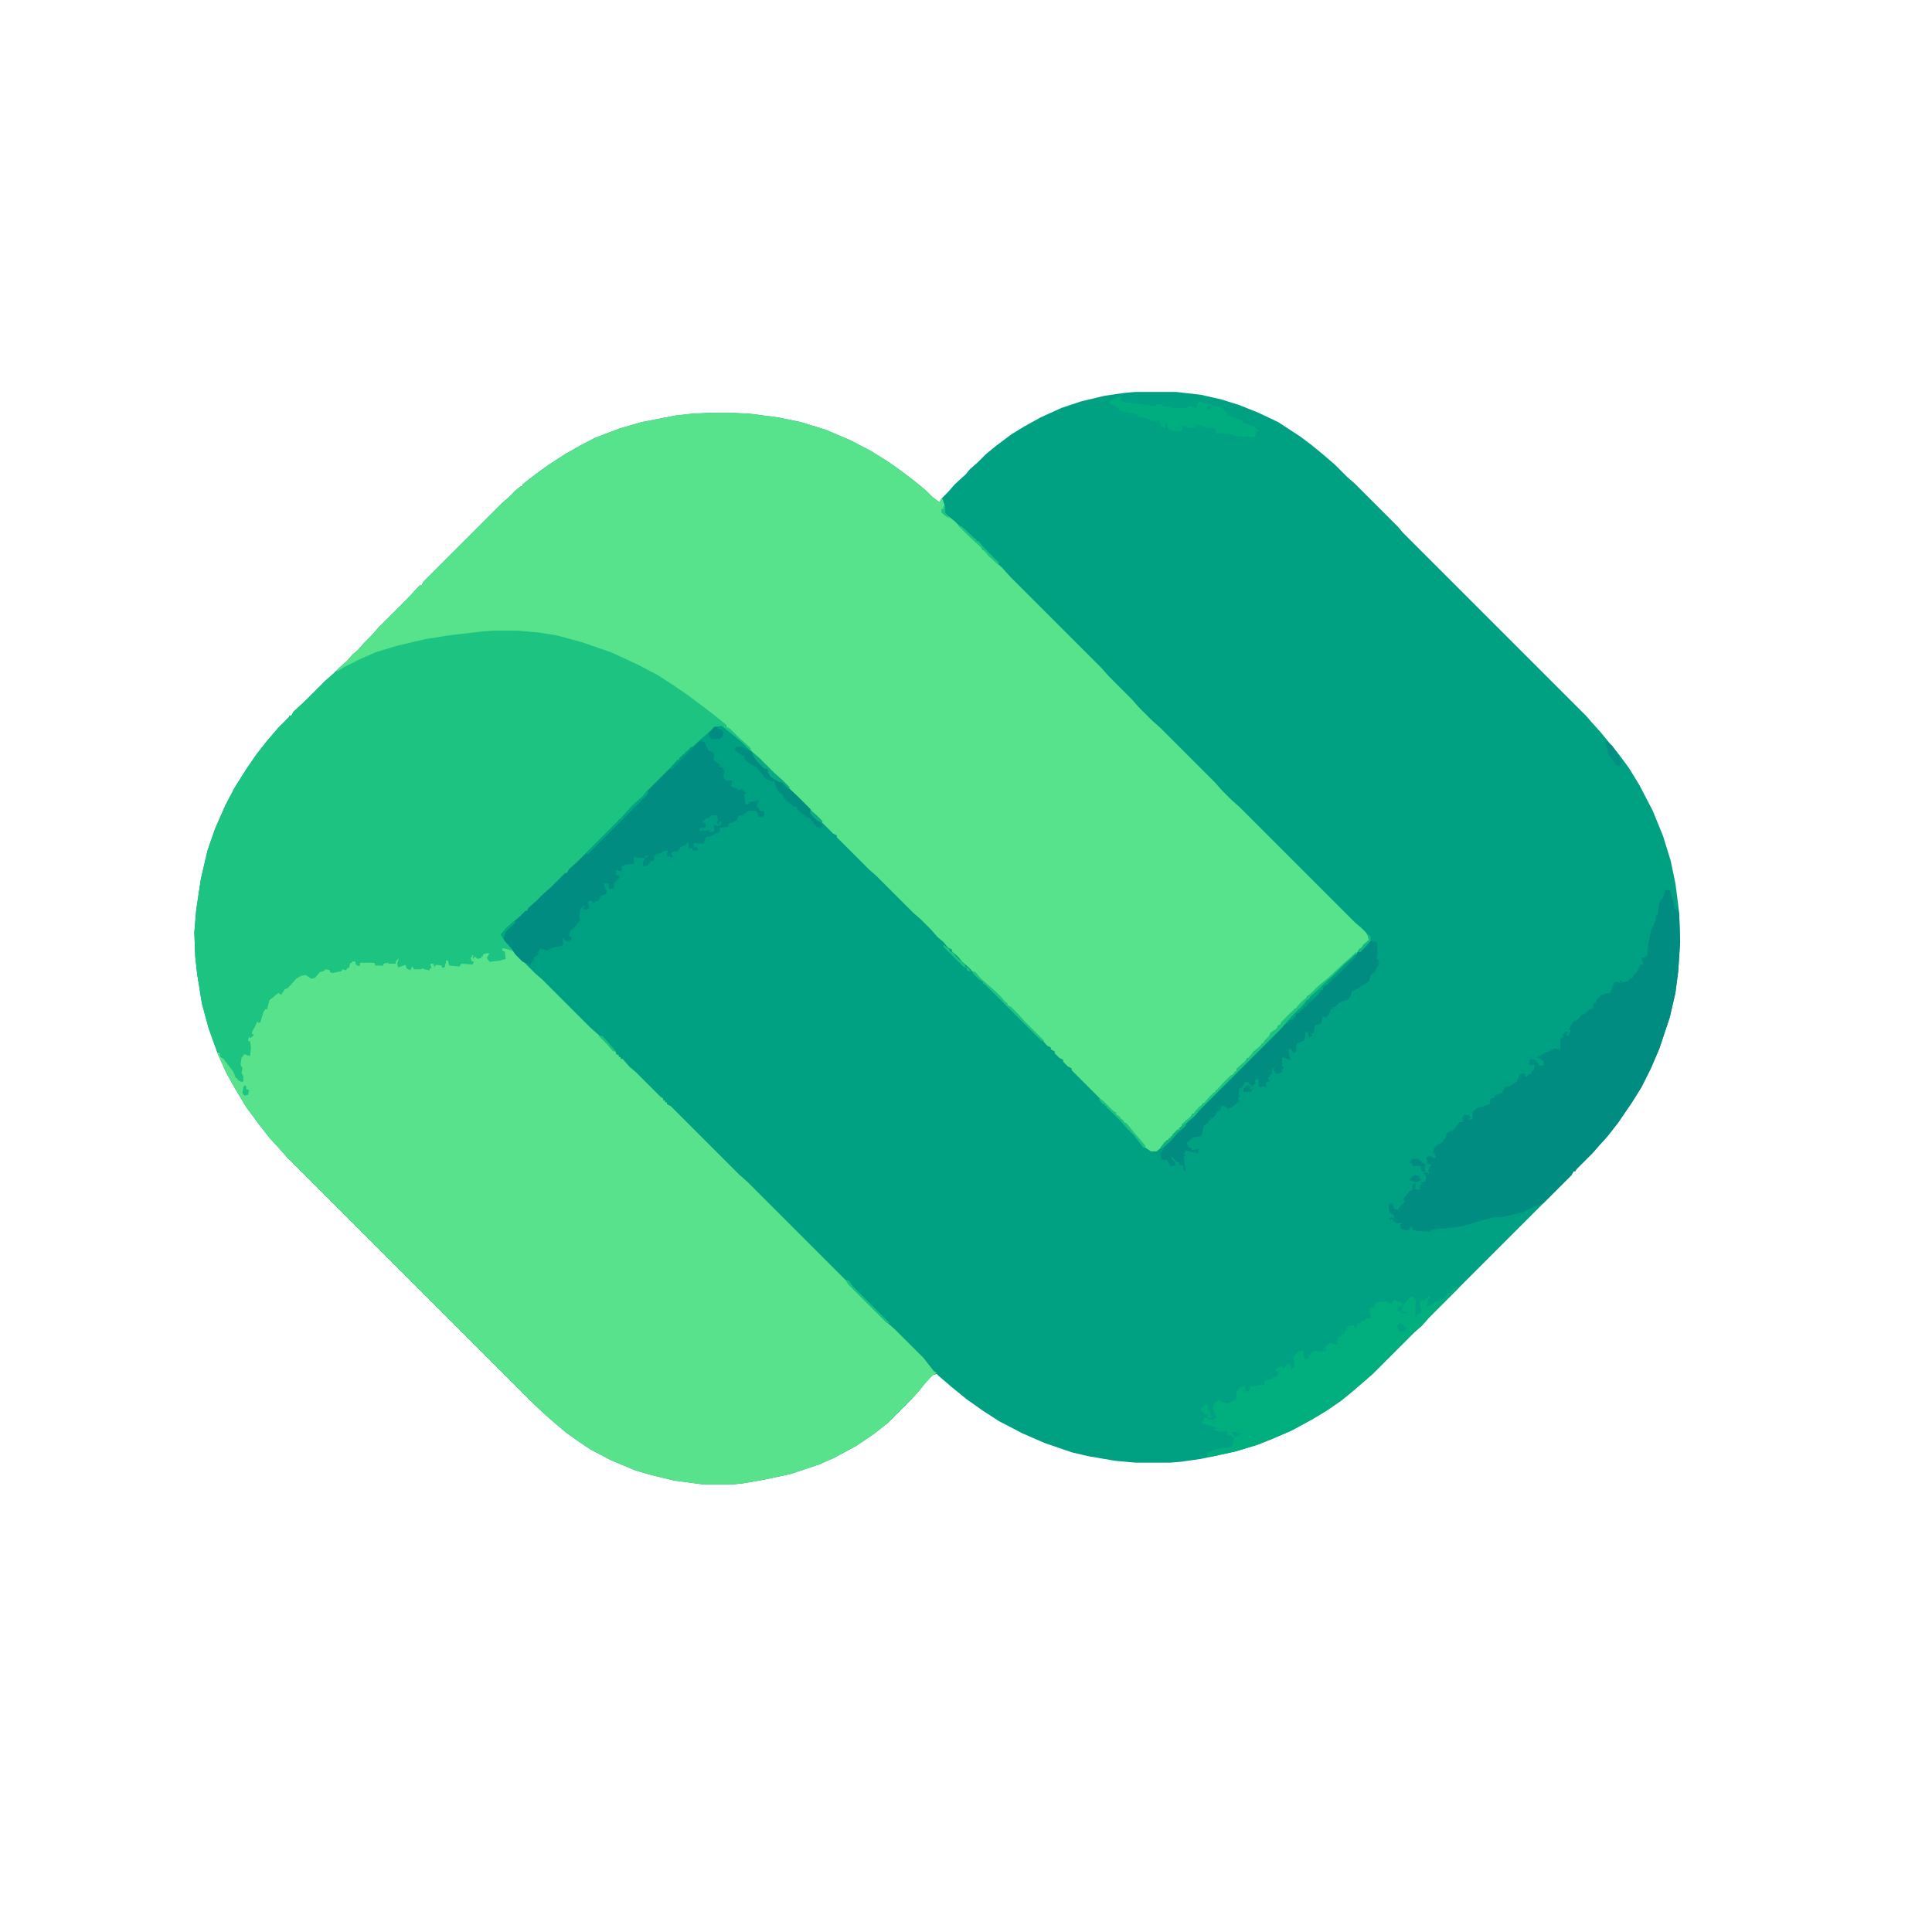
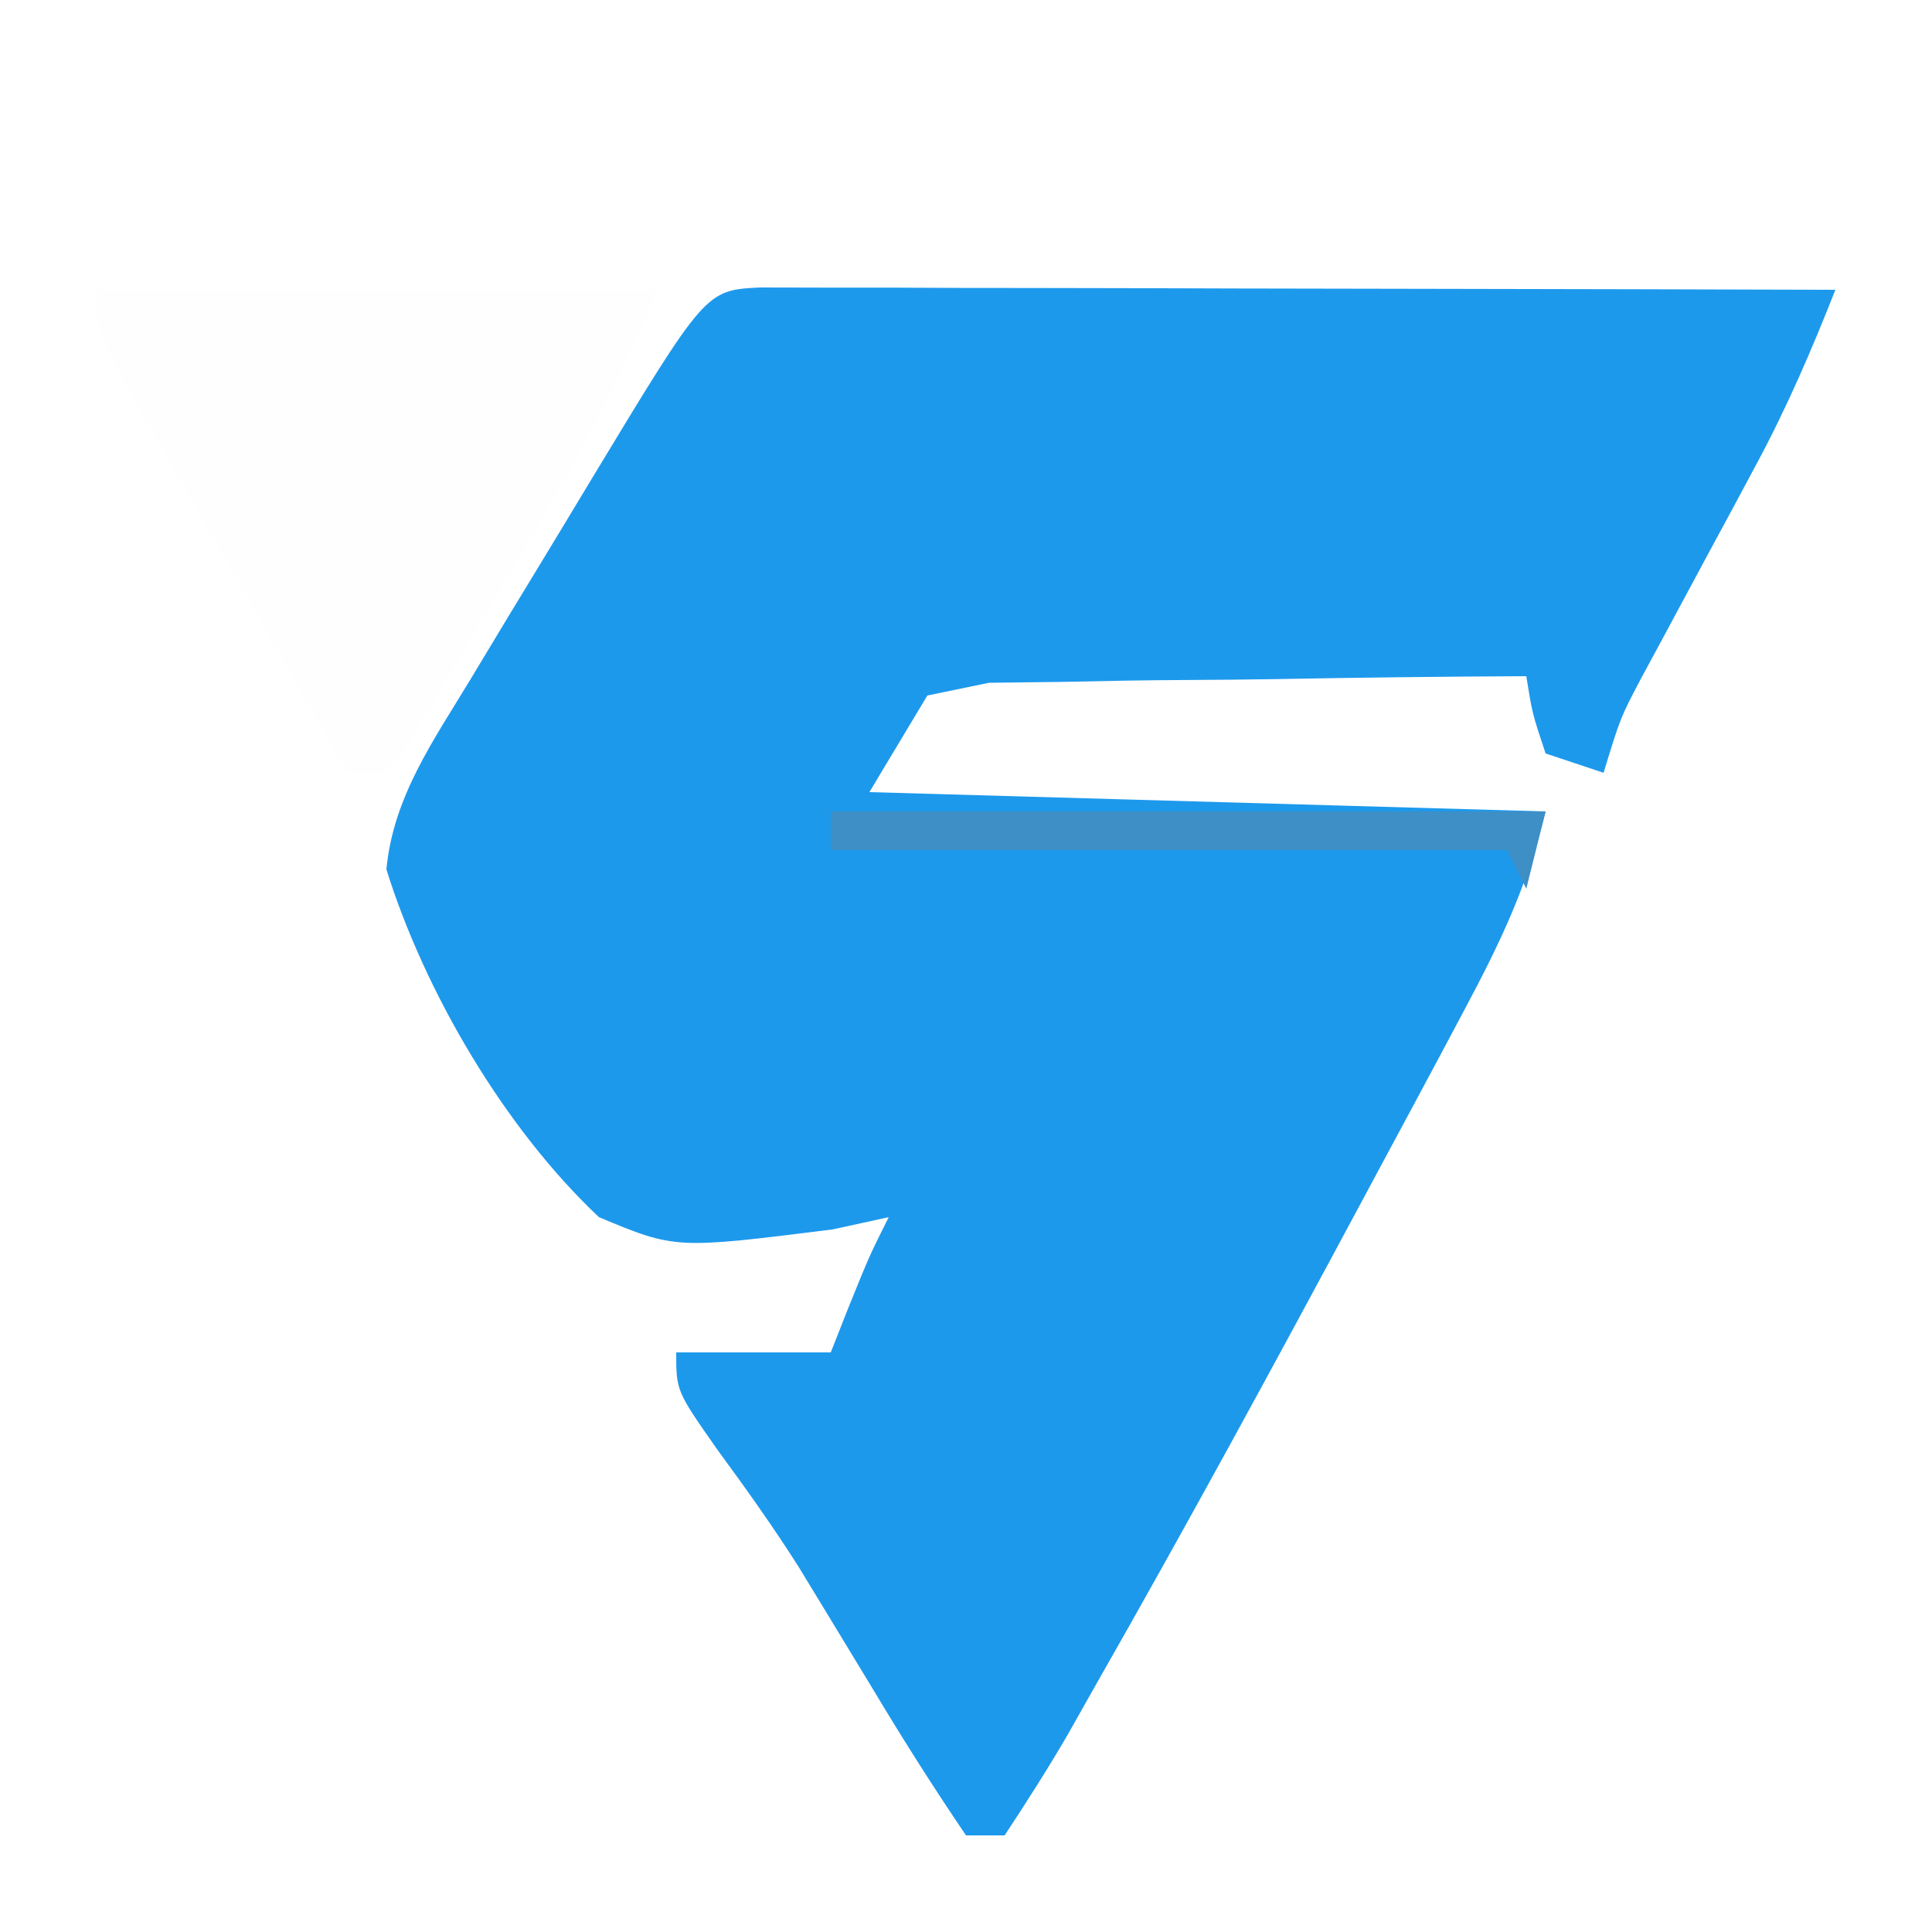
- <svg xmlns="http://www.w3.org/2000/svg" version="1.1" viewBox="0 0 2048 1989" width="1280" height="1280">
-   <path transform="translate(1203,386)" d="m0 0h44l26 3 22 5 19 6 20 8 21 10 23 15 12 9 11 9 14 12 13 13 8 7 46 46 5 6 194 194 7 8 9 10 9 11 10 12 11 15 11 18 14 27 11 27 8 26 5 24 3 23 1 9 1 30-2 31-3 23-6 26-11 33-9 21-10 20-10 16-15 22-11 14-9 10-7 8-17 17-1 2h-2l-2 4-151 151-8 9-8 7-44 44-8 7-14 12-11 9-16 11-15 9-22 12-21 9-15 6-23 7-37 8-21 3-12 1h-36l-22-2-29-5-17-4-29-10-23-10-25-13-17-11-17-12-16-13-14-12-2-2-4 1-7 7-7 9-11 12-23 23-14 11-19 13-24 13-16 7-30 10-28 6-23 4-10 1h-32l-30-4-25-6-17-5-26-11-21-11-12-8-14-10-13-11-8-7-13-12-262-262-7-8-11-12-11-14-14-19-12-20-9-16-9-20-10-28-7-26-5-31-2-18-1-26 2-24 5-33 7-30 8-23 11-25 10-19 12-19 11-16 11-14 12-14 11-11 1-2h2l2-4 12-11 22-22 8-7 7-7 8-7 6-7 5-4 7-8 8-8 7-8 30-30 14-15h2l2-4 83-83 8-7 7-7 5-4h2v-2l14-11 14-10 17-11 14-8 17-9 26-10 24-7 36-7 18-2 22-1h16l22 1 31 4 24 5 26 8 26 11 23 12 19 12 14 10 13 10 11 9 7 7 8 6 2-4 7-7 7-8 12-11 4-5 8-7 9-9 11-9 16-12 13-8 18-10 22-10 21-7 25-6 21-3z" fill="#00A083" />
-   <path transform="translate(756,408)" d="m0 0h16l22 1 31 4 24 5 26 8 26 11 23 12 19 12 14 10 13 10 11 9 7 7 8 6 2-4h1l2 6 1 5h-2l2 5 10 8 22 22 7 6v2l4 2 9 10 8 7 9 10 97 97 7 8 25 25 7 8 15 15 8 7 58 58 7 8 11 11 8 7 123 123 6 5 5 5 4 6-2 4-6 5-5 6-8 7-16 15-8 7-14 12-5 5h-2l-2 4-8 7-2 3h-2l-1 3-8 7-6 7-2 1-2 4-4 3h-2l-1 4-4 5h-2v2l-9 9h-2l-2 4-3 3h-2l-2 4-7 7h-2v3l-6 5-6 7-5 4-3 4h-2l-1 3h-2l-1 3-6 5-2 3h-2l-2 4h-2l-1 3h-2l-2 4h-2l-2 4-3 3h-2l-2 4h-2l-1 4h-2v2h-2l-2 4-3 1v2h-2v2h-2v2h-2l-1 3h-2l-2 4-6 5h-6l-6-4-10-13-10-11-4-5-7-6v-2l-4-2-43-43v-2l-4-2-5-5v-2l-4-2-5-5v-2l-4-2v-2l-4-2-6-7-8-7-17-17-7-8-10-9-5-5-1-3-4-2-10-10-4-3v-2l-4-2-7-8-7-6-5-6-6-5v-2l-4-2-5-6-6-5-7-8-11-11-8-7-39-39-8-7-34-34v-2l-4-2-11-11-7-8-28-28-7-8-7-7-8-7-19-19-7-8-12-11-7-6v-2l-4-2-9-8-11-8-17-13-15-10-19-12-27-14-23-10-36-12-19-5-27-4-14-1h-25l-31 3-29 4-17 3-26 6-25 8-10 4-16 8-9 5-5 2 4-5 8-7 6-7 5-4 7-8 8-8 7-8 30-30 14-15h2l2-4 83-83 8-7 7-7 5-4h2v-2l14-11 14-10 17-11 14-8 17-9 26-10 24-7 36-7 18-2z" fill="#57E28C" />
-   <path transform="translate(531,975)" d="m0 0 9 1 6 4 7 8 14 14 8 7 51 51 8 7 19 19v2l3 1v2h2v2h2l7 8 7 6 26 26 3 2v2h2v2h2v2l4 2 73 73 8 7 107 107 7 8 35 35 8 7 30 30 7 9 4 5 3 2-5 3-9 10-9 11-29 29-14 11-19 13-24 13-16 7-30 10-28 6-23 4-10 1h-32l-30-4-25-6-17-5-26-11-21-11-12-8-14-10-13-11-8-7-13-12-262-262-7-8-11-12-11-14-14-19-12-20-9-16-9-20v-2h2l1 5 4 2 6 8 5 6 1 6h2v2l5 2v-6l-2-3 1-6-2-3 1-7 4-5 5 2 1-13-3-2 1-11h1l2 7 3-3h-2l-1-3 4-5 1-5 2-2 2 2 3-10 3-4h2l2-9 5-5 6-5 2 3 4-6 5-3 9-10 4-2 6 1 4 3 5-2 4-5h3l1-2 3-1 4 2v2l9-1 4-3 4 1v-2h3l1-5h2v-2l4 1 2 4h2l1-5 9 1 6 1 1 2 8 1v-2l7-2v1l6 1 1-5 3-1-1 7 1 2 7-2 2 4h3l3-3 1 4 10-2 6 3v-2h2l-1-5 4-1 2 2h6l1 3h2l2-8 3 1v4l11 1 2-3 12 1 1-2h-2l-2-5h2v-2h2v3l1-2 4 1 1 1h2v-2h2v-2l6-3 2 2-3 6 2 2h5l5-1 6-1v-8h-2z" fill="#57E28B" />
-   <path transform="translate(524,639)" d="m0 0h25l22 2 19 3 26 7 32 11 28 13 21 11 17 11 16 11 16 12 13 10 11 9v2l4 2 11 11 8 7 3 3-1 2-9-9-11-9-10-8-7 1-14 12-15 14h-2l-1 3h-2l-2 4h-2v2l-6 5-7 8-22 22-5 6h-2l-2 4-18 18h-2l-2 4-49 49-8 7-19 19-8 7-6 5-5 6-8 7-9 8-8 7-2 4 8 11 6 7-4-2-7-2h-3l1 3h2l1 8-7 2-10 1-3-4 3-5h-3l-4 1v2h-2v2l-4 1-3-3-1 3-1-2 1-2h-2l-1 3 1 4h2l-1 3-12-1-2 3-11-1-1-5-2-1-1 5-1 3h-2l-1-2-6-1-1 3-2-4h-3l1 5h-2v2l-5-1-2-1-2 1h-7l-2-3-2 4-4-2-1-4-8 3-1-4 2-6-3 3-1 3h-7l-1-2-1 3v-2l-4 1v2h-8l-1-3h-11-4l-1 3-4-1v-3l-4-1v2h-2l-1 5-2 1-1 2-4-1-1 2-10 2-2-1v-2l-5-1-2 2-4 1-5 6-4 1-6-4-5 1-5 3-9 10-3 1-4 6-3-2-7 6h-2l-2 8-1 3h-2l-2 4-3 10-2 1-1-2-6 12v2h2l-1 2-3 2-1-2-1 5h2l1 7-1 9-6-2-3 4-1 7 2 4-1 5 2 3v6h-3l-3-2v-2h-2l-3-7-4-5-6-8-4-4v-3l-3-1-9-25-7-26-5-31-2-18-1-26 2-24 5-33 7-30 8-23 11-25 10-19 12-19 11-16 11-14 12-14 11-11 1-2h2l2-4 12-11 22-22 8-7 5-3 6-4 16-8 18-8 23-7 30-7 25-4 34-4z" fill="#1DC381" />
-   <path transform="translate(1766,914)" d="m0 0h4l2 7 2 6 1 7 4 1 1 4 1 30-2 31-3 23-6 26-11 33-9 21-10 20-10 16-15 22-11 14-9 10-7 8-17 17-1 2h-2l-2 4-30 30-13 5-8 4-19 5-6 1h-7l-15 4-17 5-12 2-11 1h-3l-6 1-4 2-15-1-3-1v-3h-2l-1 3-4 1-5-2-1-4 3-2h-7l-3-2v-2l-4 1v-2l3-1 2 1-1-4-4-2-1-9 4-1 2 6 4 1 2-4 4-3 1-3-2-1 6-7 1-2 3-1v-6l4-1-1 6 5 1v-5l2-1-1-2 5-1 1-5-3-4 3-1 3 2-1-4 2-4 2-2-7-1 2-1-1-6 4-1 4 2h2l-1-5h-2l1-5 5-5 5-2v-2l2-2 2-6 6-2 7-9h4l-1-5 3-3 5 1 1 3h-2v2l4-2v-7l5-4 13-4 1-6 4-1v-2l8-3 4-7h4l8-5 3-8 5-1 1 4 3-1v-2h3v-2l3-2 1-6-5 1-1-2 1-5 5 1 4 4v2h5v-5l-3-2-4-1 4-3h2l1-2 6-2 6-3 6 1v-11l4-3-2-1 4-4h2v2h-2v2h3l2-6h-2l2-4 3-5 4-1 4-5 4-2 4-4 5-2v-5h2l3-6h2v-2l5-2 6-1 4-11 5-1v2h2l-1-3h2v2l5-1 3-1 1-3 2 1 2-4 3-3 4-8h3l-1-4-1-3 6-2 1-12 2-9 1-6 5-10v-6h2l2-14 4-5 2-7z" fill="#018C81" />
-   <path transform="translate(743,755)" d="m0 0h2v2h2l4 9 5 2 1 4-1 4 7 5v3h3v2h2l-1 9 3 3h6l-1 6 4 2h3v2l4-1 3 1v2l3 2h-3l1 11h4v-2l10-2-2 7 3 1v3h5v3l-1 4-5-1-1-4-2-2h-6-2l-6 5h-4l-2 5-6 3h-2l-1 4-9 1v4l-10 5-5 1-2 7-11-1 1 5 3-1 1 4h-6v-2h-3l-1 2v-8h-2l-1 2-5 2-4 5h-3l-3 1v3l2 1-3 2-1-2-2 1-1-3 1-4-5 1-2 2-4 1-5 3h2l-1 4h-4v3h-2v2l-6 1 1-6 3-4h2l-1-2-2 1-1 2h-6l-5-1v7l-9 1-4 2v5l-6-1v5l4 1-1 3-5 4v6l-5 1-1-3 1-3h-6l2 7 2 1-1 3-6 2-2 5-4 1-1 2-4-3-3 2 2 6-4 2-3-1v-2h2l-1-2-4 5-1 6 1 5-6 7-5 5-1 5h2l1 4-2 2-4-1-4-4 1 7-1 2-10 2-6 3-8-2-2 7-4 2v3l-2 2-2 4-2-2-6-2-8-8-3-5-8-9-4-7 7-8 13-11 6-6h2l1-3 8-7 8-8 8-7 15-15h2l2-4 8-7 49-49 8-9 5-5 8-7 4-5 24-24 5-3 20-20 8-7z" fill="#018C81" />
-   <path transform="translate(1544,1334)" d="m0 0 2 2-31 31-8 9-8 7-44 44-8 7-14 12-11 9-16 11-15 9-22 12-21 9-15 6-23 7-27 6-3-1-1-4 16-5h7l4-1 2-9-2-2-5-2v-3h-9l-4-1v-2h4l-7-3-9-2-2-2 3-5 9 3 1-2h3l-5-11 3-6 4-3 2 1 1 2 6 1 9-4 1-4-1-3 2-2v-2l7-4 2 7 3-1 1-5 9-1 4-1 2 1 1-5 4-1h3l1-2 5-2 1-5h-3l2-4 5-1 1 3 3-3 1-3 4 1 1 4-1 2 4-4-1-10 5-6 5-1 2 9 5-1-1-3h2l1-3 4-2 5 1h7l-1-5 5-4 8 2-1-4 2-5h2l1-2h3l1-4h3l-2-1 2-4 6-1 1 3 2-1 2-5 1 2 4-4h2l1-2h4l1-2-1-4v-5l2-1 2 1 2-5 1-1 11-1 5 3 2-4 3-1v2l5 1 2 1-1 3-4 1-1 4h4v2l6 1v-2h-4l-1-4 5-8 5-4h2l3 4-1 11 1 4-1 1 2 1v-2l5-2-2-10 1-3h4l1-2h2l1-3 2 1v2h-2l-1 6-2 3 19-9 5-6h2v-2z" fill="#00AE7E" />
-   <path transform="translate(1454,967)" d="m0 0 1 2 3-1 2 2v13l-1 4h2l1 5-5 9-4 3-2 7-10 6-6 4h-2l-1 5-3 4-9 3-5 5h-2v2h-2l-2 5-3 4-4-1-1 5-1 3-6 1-1 7-1 2h-2l1 3h-2l-1 2-2-6-2-1-1 9-6 3h-2l-1 4v6l-3 1-2-4-3-1v5l2 7-9-3v9l2 3-2 1v3l-6 2-3-4 1-3-2 1-1 7h-2v2l-2 1 2 4h-3l-1 2-1 1 2 1-1 2-3-1-3 1-2-1v-6l1-2-5 1 1 4-5 4v-3h-2v-2l-4-1-2 4-2 3h-2l-1 7 2 2-3 1 2 4-8 6-4 2-3-3h-4l-2 5-3 1-2 4-3 3h-2v2h-2v2l-5 4-2 9-2 2-7 1-6 5-2 2 2 1v2l4 2v2l8-2-1 5-9-2-4-1-2 4 2 2h-2l1 10 1 5-2 1-1-6-4-1v-2l-4-2-4-5v3l3 3 1 4-5 1-4-7h-6l-1-7 2-2 2-6 8-7 7-8 8-7 3-5 7-6 5-6 91-91 7-8 14-14 1-2h2l2-4 8-7 10-10 8-7 10-10 8-7 6-6 5-3 8-9z" fill="#008C80" />
-   <path transform="translate(1187,390)" d="m0 0 2 1-1 4 4 2 11 1 13 2 10 1v-2h6l1 2 7 1 1 1h16l5-2 6 2 2-7 10 2 1 3-2 2v2h5l-1-4h9l5 3 5 7 11 4 5 2v2l8 2 9 6-3 1-2 6-9-1-2 1-7-1-11-3h-12l-1-5-8-1-4-1-5-2h-3v2l-7 1-6-2h-2v5l-5 1-8-1-3-5 1-2-2-1-1 5-4-1-2-7-6 1-4-2-7-2h-4l-2-1v-2l-18-4-6-5-6-3 1-3z" fill="#00AD7E" />
-   <path transform="translate(780,762)" d="m0 0h6l8 4 7 7 4 6 6 6 3 1 3 7 9 6 4 1 17 16 12 12 3 9 4 2 4 3v2l2 1-2 4-4-2-4-4v-2h-2v-2l-4-2-7-5-4-4v-2l-4-1-8-6v-2h-2l-2-5-4-2-4-10v-2l-3 1-8-4-2-4-5-5v-2l-5-2-7-5-2-2v-3l-5-2-5-4z" fill="#018E81" />
-   <path transform="translate(1437,980)" d="m0 0 2 1-12 12-8 7-10 10-8 7-14 14h-2l-2 4-18 18-7 8-87 87-4 5-8 7-7 6 1-4 8-7 5-5 5-6 6-5 6-7 5-4 7-8 10-10h2l2-4h2v-3l8-7 5-5 5-6 7-6 2-3h2v-2l5-5 2-4 6-4 2-4h2l1-3 10-10 6-5 5-6 6-5 12-12 11-9 16-15 8-7z" fill="#1DC381" />
-   <path transform="translate(1437,982)" d="m0 0v3l-17 17-8 7-5 5-4 2-1 4h-2v2h-2v2l-5 5-6 5-3 4h-2v2h-2v2h-2v2l-4 1-1 4h-2v2l-4 1-2 4-2-1 7-8 14-14 1-2h2l2-4 8-7 10-10 8-7 10-10 8-7z" fill="#00A681" />
-   <path transform="translate(754,835)" d="m0 0h6l1 5-1 3 2 1 1-3 2 1-1 3-4 1-3-2v7l-4 2-2-3-2 1h-8l1-3h6v-5h-2l-1-3h2l1-2h3z" fill="#009F83" />
-   <path transform="translate(1703,756)" d="m0 0 6 5 5 7 2 5 2 3v7l-4-1-9-11-2-9-1-5z" fill="#038F81" />
-   <path transform="translate(1031 1e3)" d="m0 0 3 1 6 7 16 14 5 5 4 5 3 2v2l4 2 7 7 7 8 21 21h-3l-60-60-2-1v-2l-4-2-7-7z" fill="#1DC381" />
-   <path transform="translate(798,768)" d="m0 0 7 6 16 16 8 7 8 8-1 2-7-7-4-1-8-5-3-5v-3l-4-1-8-8-4-6z" fill="#09AC82" />
-   <path transform="translate(687,809)" d="m0 0v3l-64 64-2-1 39-39 8-9 5-5 8-7 4-5z" fill="#00A780" />
-   <path transform="translate(757,741)" d="m0 0h4v2l4 1 2 3-1 4-3 3h-8l-2-1v-2h-2l1-4z" fill="#008C81" />
-   <path transform="translate(1165,1135)" d="m0 0 4 2 12 12 2 1v2l4 2 1 3 3 1v2l3 1 9 11 7 8 4 5v2h-2l-10-13-7-7-7-8-13-13-2-1v-2h-2v-2h-2l-4-5z" fill="#1DC381" />
-   <path transform="translate(1016,527)" d="m0 0 4 2 13 12 2 1v2h2l7 8 15 15-1 2-10-9-5-6-5-5-12-11-10-10z" fill="#1DC381" />
-   <path transform="translate(1497,1199)" d="m0 0h6l8 6-1 3 1 5-4-1-1-3 1-2-5-1-3 1-2-1v-2l-3-1z" fill="#008C81" />
-   <path transform="translate(896,1327)" d="m0 0 4 1 4 6 39 39h-3l-41-41z" fill="#1BC180" />
-   <path transform="translate(1257,1161)" d="m0 0v3l-9 8-7 8-9 8-2-1 4-5 3-3h2v-2h2v-2h2v-2l5-5h2v-2l5-3z" fill="#0CB280" />
-   <path transform="translate(1e3 972)" d="m0 0 7 5v2l3 1 5 6 8 7v2l4 2 2 4-4-2v-2l-4-2-21-21z" fill="#1DC381" />
-   <path transform="translate(1279,1459)" d="m0 0h1v6h2l2 7v2l-4-1v-3h-2l-5-5 1-3z" fill="#00AD7E" />
-   <path transform="translate(1437,982)" d="m0 0v3l-17 17-8 7-1 2h-2l2-4 14-14 8-7z" fill="#00A180" />
-   <path transform="translate(1407,1010)" d="m0 0h2l-2 4-4 2-1 4h-2v2h-2v2l-11 7 2-4 8-7z" fill="#00A97F" />
-   <path transform="translate(733,762)" d="m0 0 2 1-23 23-2-1 8-9h2v-2l6-5 5-5z" fill="#009D80" />
-   <path transform="translate(1500,1216)" d="m0 0 4 1 1 3 2 1-6 3-3-1-4-2 4-4z" fill="#008C81" />
-   <path transform="translate(1484,1373)" d="m0 0 4 2v2l3 1-4 4-4-1-2-5z" fill="#00A083" />
-   <path transform="translate(1449,960)" d="m0 0 4 3v5l-11 12-3-1 2-3h2l2-4 6-5z" fill="#12B980" />
-   <path transform="translate(259,1121)" d="m0 0 2 1v3l3 1-1 5-4 1-2-3 1-6z" fill="#1DC381" />
-   <path transform="translate(859,829)" d="m0 0 7 6 6 6-1 2-5-3-7-7z" fill="#09AE81" />
-   <path transform="translate(1323,1121)" d="m0 0 2 1v3h2l1-2-1 4-2 1h-7v-4h2v-2z" fill="#018C81" />
-   <path transform="translate(545,947)" d="m0 0 2 1-11 10-2 7-3-3 3-5z" fill="#00AA7F" />
-   <path transform="translate(635,1068)" d="m0 0 4 1 14 16h-3l-7-8-8-8z" fill="#19C080" />
-   <path transform="translate(1e3 507)" d="m0 0 2 1v6l5 6-4-2-5-4v-4h2z" fill="#1DC381" />
-   <path transform="translate(1392,1027)" d="m0 0v3l-5 4-3 4-2-1 3-6z" fill="#00A282" />
-   <path transform="translate(1306,1488)" d="m0 0 11 2-4 3-4 1-3-5z" fill="#00A084" />
+ <svg xmlns="http://www.w3.org/2000/svg" version="1.1" width="100" height="100">
+   <path d="M0 0 C1.028 0.002 2.056 0.004 3.116 0.007 C4.857 0.007 4.857 0.007 6.634 0.007 C8.529 0.015 8.529 0.015 10.463 0.023 C12.392 0.025 12.392 0.025 14.36 0.027 C17.784 0.031 21.209 0.041 24.633 0.052 C28.125 0.062 31.617 0.066 35.109 0.071 C41.966 0.082 48.822 0.099 55.678 0.12 C54.44 3.256 53.151 6.255 51.549 9.222 C50.956 10.328 50.956 10.328 50.352 11.456 C49.944 12.212 49.536 12.967 49.115 13.745 C48.299 15.257 47.486 16.77 46.674 18.284 C46.315 18.949 45.956 19.614 45.586 20.298 C44.55 22.27 44.55 22.27 43.678 25.12 C42.688 24.79 41.698 24.46 40.678 24.12 C39.99 22.058 39.99 22.058 39.678 20.12 C35.317 20.14 30.958 20.191 26.598 20.273 C25.115 20.296 23.632 20.31 22.149 20.316 C20.015 20.325 17.885 20.366 15.752 20.413 C14.469 20.429 13.186 20.445 11.864 20.461 C10.813 20.678 9.761 20.896 8.678 21.12 C7.688 22.77 6.698 24.42 5.678 26.12 C17.228 26.45 28.778 26.78 40.678 27.12 C39.696 31.048 38.365 33.849 36.467 37.405 C36.143 38.015 35.818 38.625 35.484 39.253 C34.429 41.232 33.366 43.208 32.303 45.183 C31.944 45.852 31.584 46.522 31.214 47.212 C26.665 55.689 22.074 64.141 17.303 72.495 C16.858 73.284 16.412 74.073 15.954 74.886 C14.921 76.667 13.809 78.4 12.678 80.12 C12.018 80.12 11.358 80.12 10.678 80.12 C8.988 77.628 7.409 75.139 5.865 72.558 C5.007 71.138 4.146 69.72 3.283 68.304 C2.646 67.258 2.646 67.258 1.996 66.19 C0.688 64.136 -0.704 62.179 -2.146 60.218 C-4.322 57.12 -4.322 57.12 -4.322 55.12 C-1.682 55.12 0.958 55.12 3.678 55.12 C4.142 53.945 4.142 53.945 4.615 52.745 C5.678 50.12 5.678 50.12 6.678 48.12 C5.723 48.329 4.767 48.538 3.783 48.753 C-4.361 49.776 -4.361 49.776 -8.322 48.12 C-13.191 43.532 -17.326 36.507 -19.322 30.12 C-18.969 26.374 -16.895 23.465 -14.978 20.296 C-14.309 19.186 -13.64 18.075 -12.951 16.931 C-12.602 16.357 -12.253 15.783 -11.893 15.192 C-10.821 13.431 -9.757 11.666 -8.693 9.9 C-2.796 0.145 -2.796 0.145 0 0 Z " fill="#1D99EC" transform="translate(39.32216,14.87975)" />
+   <path d="M0 0 C9.57 0 19.14 0 29 0 C26.805 5.487 24.029 10.258 21 15.312 C20.453 16.244 19.907 17.175 19.344 18.135 C18.818 19.015 18.292 19.894 17.75 20.801 C17.27 21.607 16.791 22.413 16.297 23.243 C15.869 23.823 15.441 24.403 15 25 C14.34 25 13.68 25 13 25 C10.826 21.212 8.662 17.419 6.5 13.625 C5.88 12.545 5.26 11.465 4.621 10.352 C4.035 9.32 3.448 8.289 2.844 7.227 C2.027 5.797 2.027 5.797 1.193 4.338 C0 2 0 2 0 0 Z " fill="#FEFEFE" transform="translate(5,15)" />
+   <path d="M0 0 C12.21 0 24.42 0 37 0 C36.67 1.32 36.34 2.64 36 4 C35.505 3.01 35.505 3.01 35 2 C23.45 2 11.9 2 0 2 C0 1.34 0 0.68 0 0 Z " fill="#3D8FC6" transform="translate(43,42)" />
</svg>
